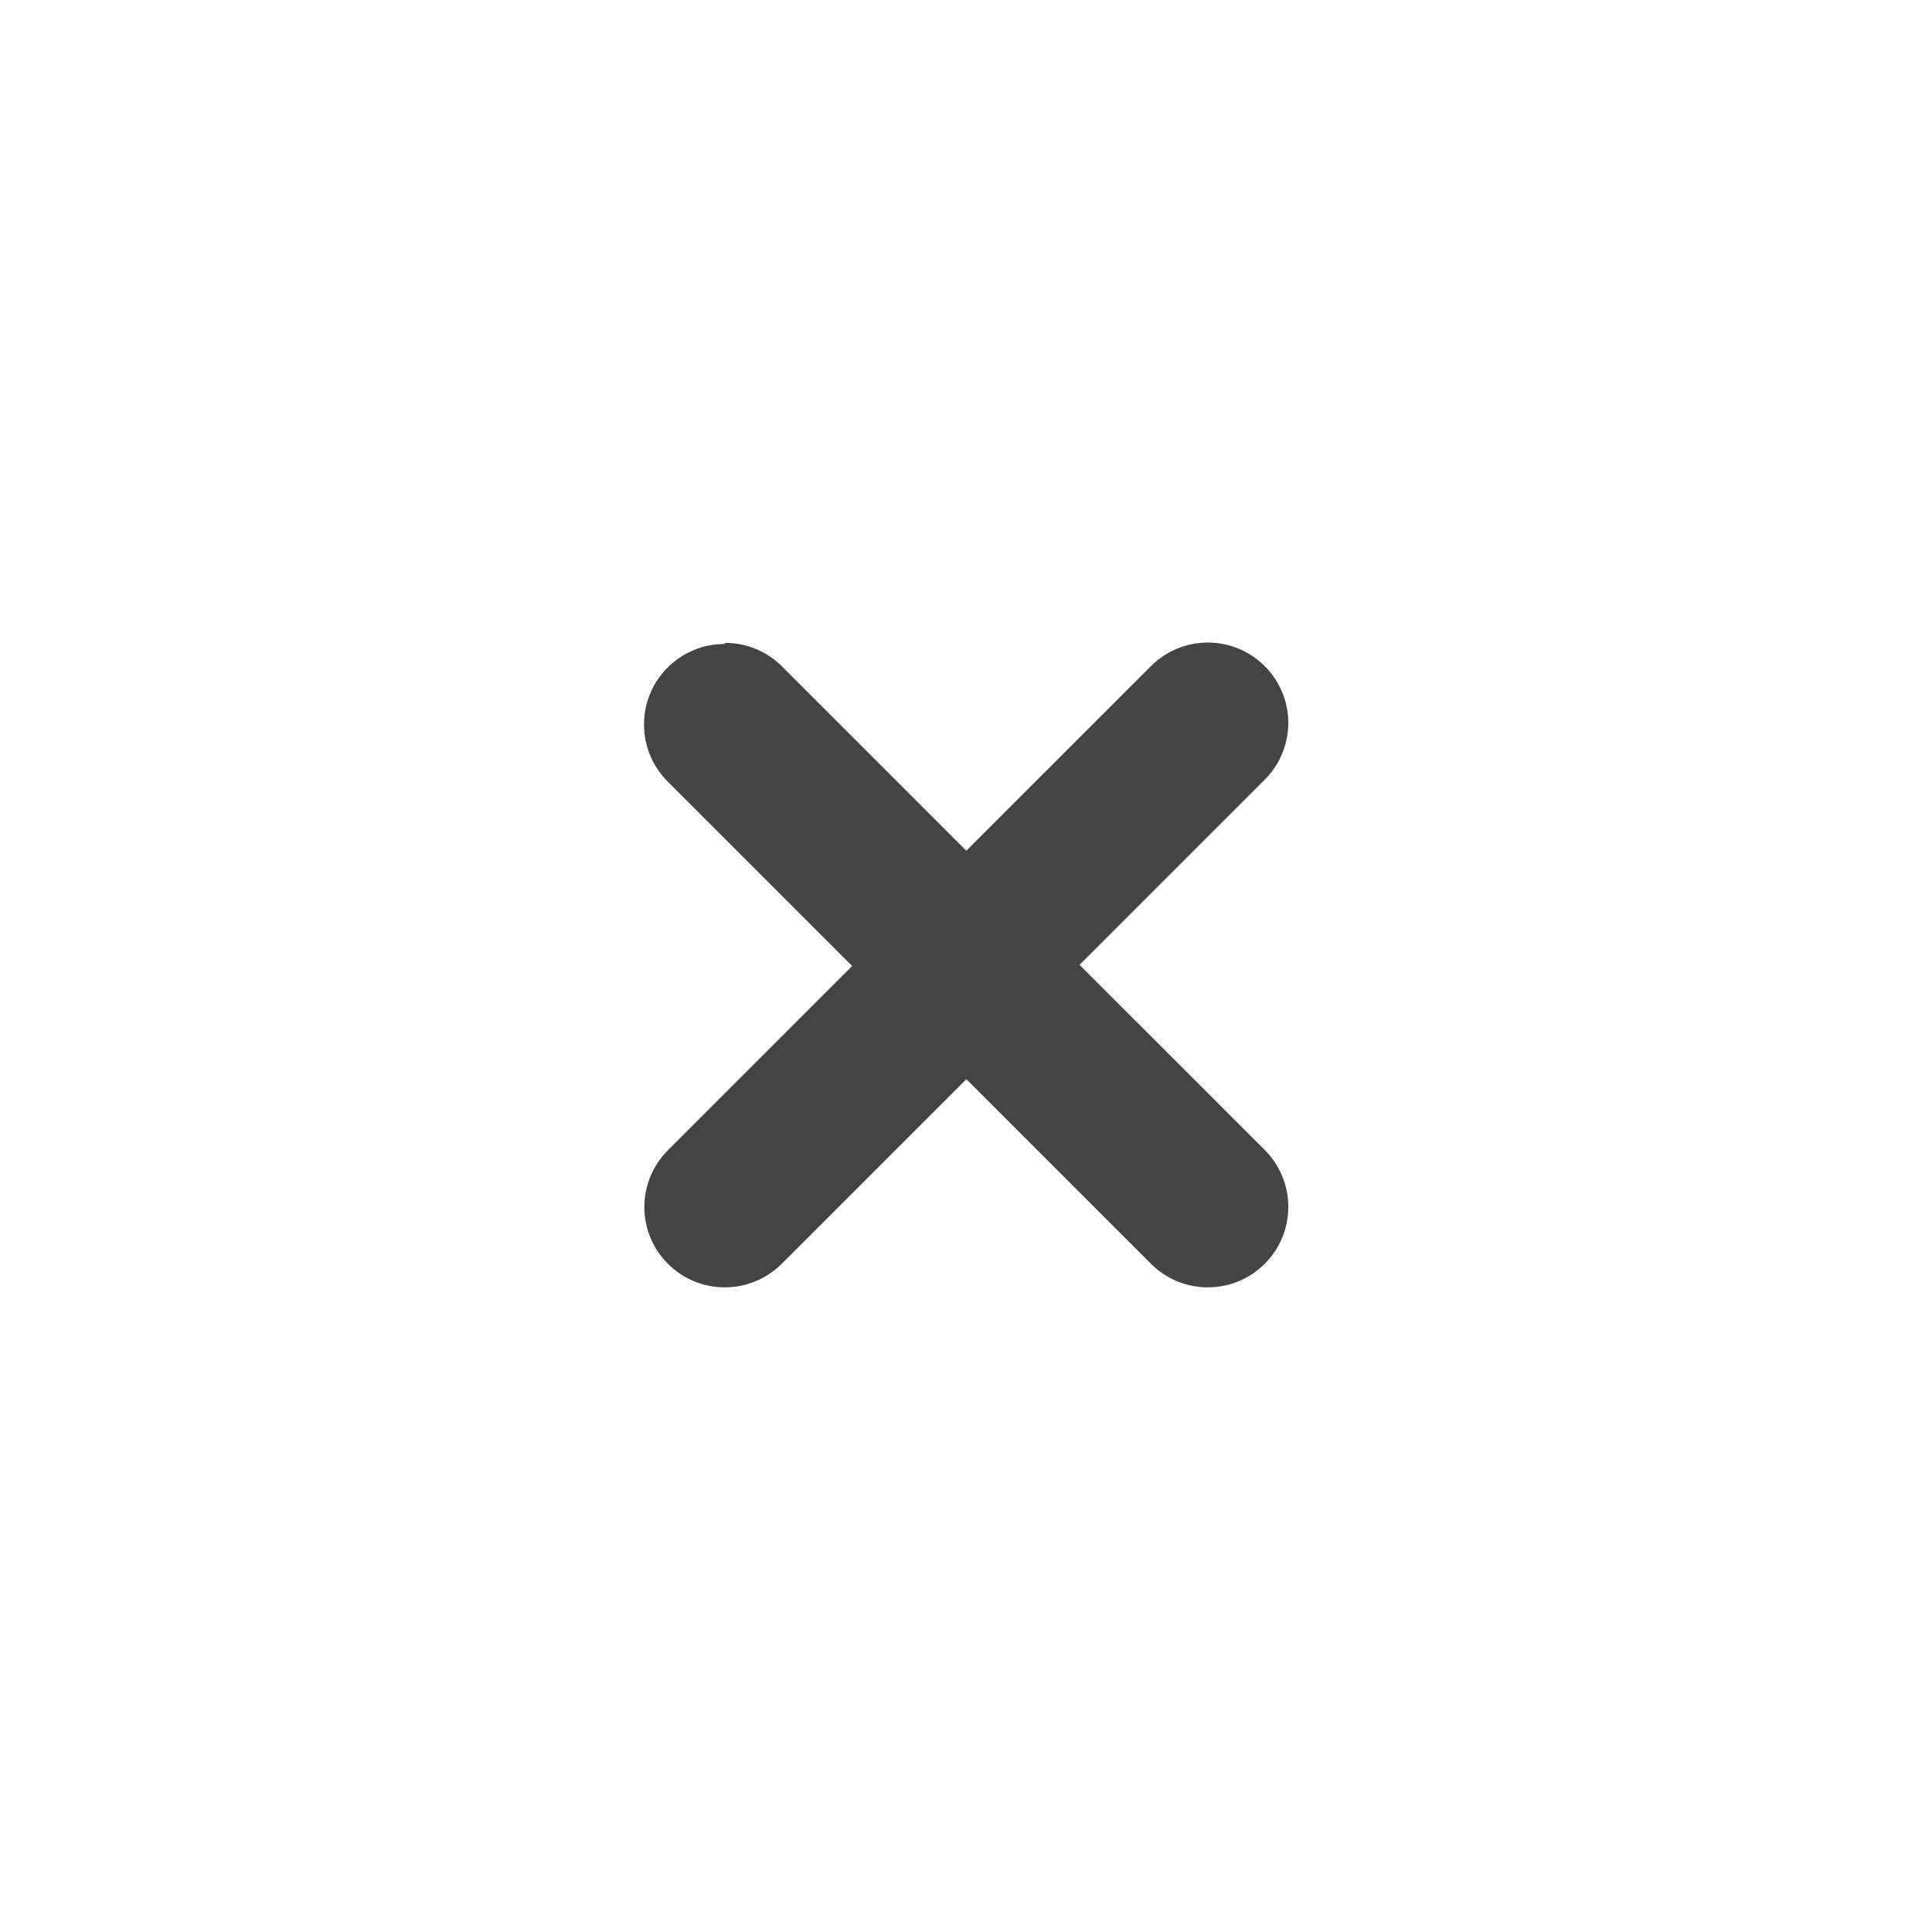
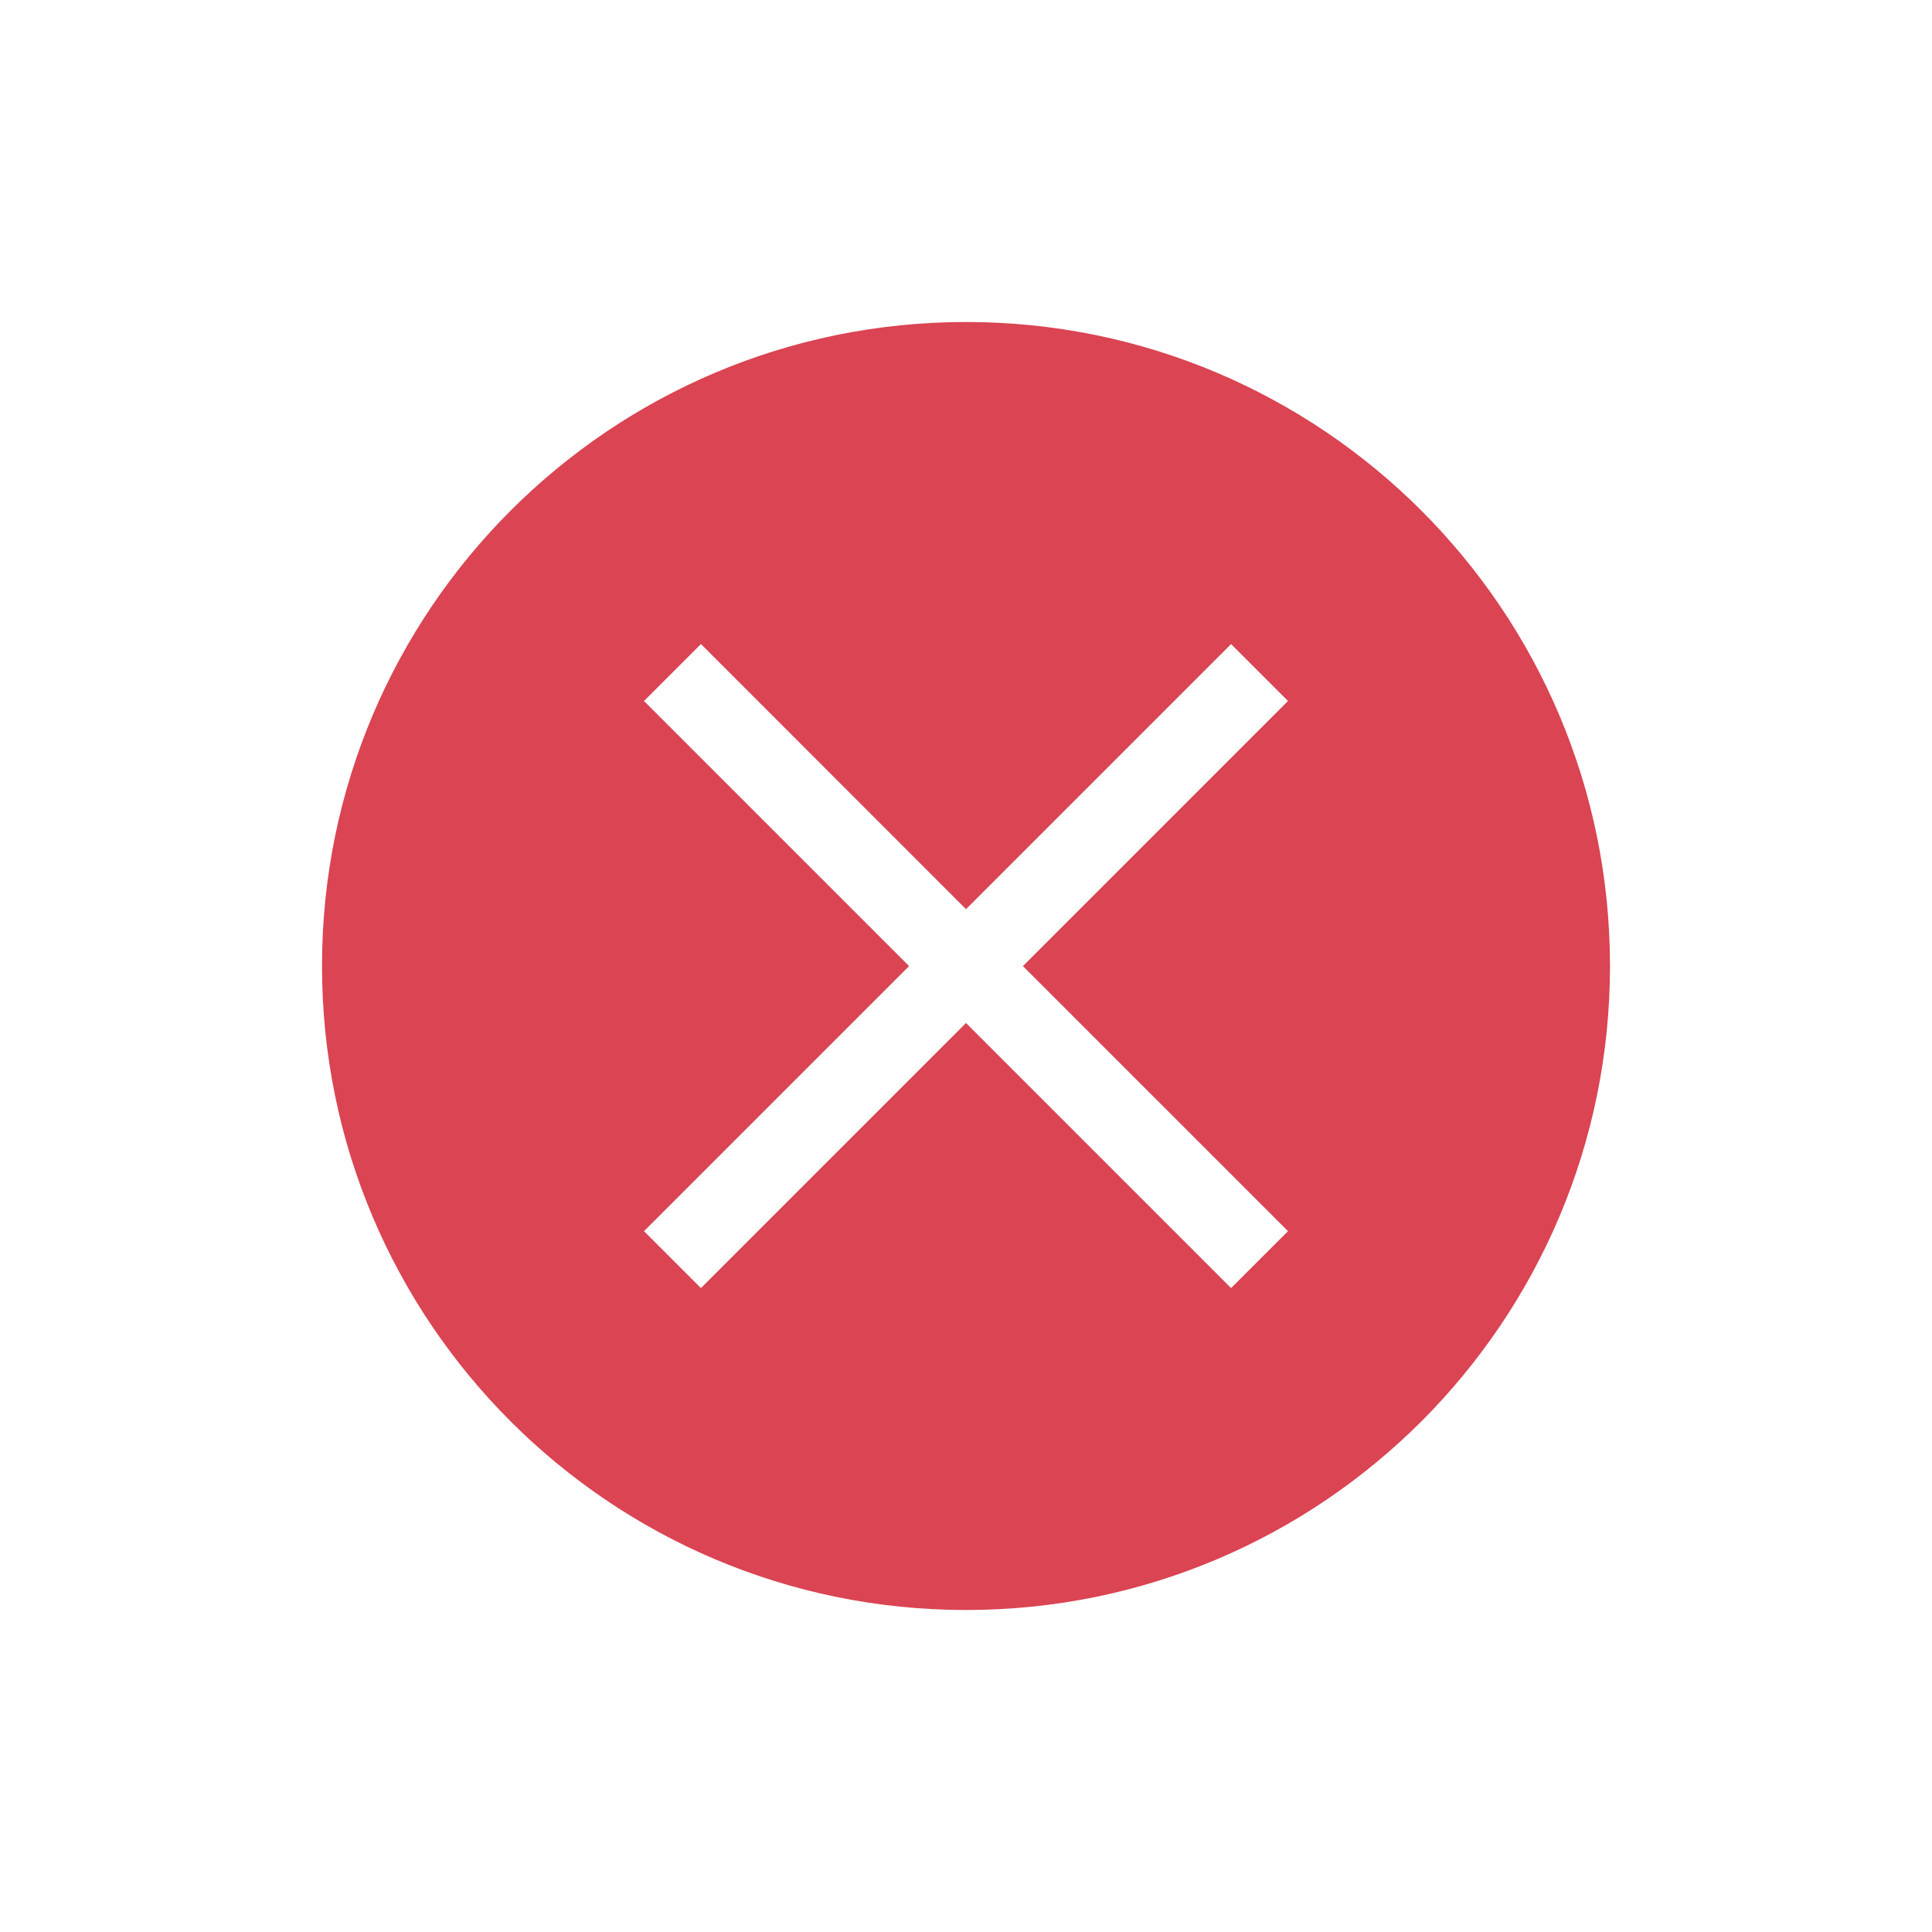
- <svg xmlns="http://www.w3.org/2000/svg" width="24" height="24" viewBox="0 0 24 24">
-   <defs>
-     <style id="current-color-scheme" type="text/css">
-    .ColorScheme-Text { color:#444444; } .ColorScheme-Highlight { color:#5294e2; }
-   </style>
-   </defs>
-   <path style="fill:currentColor" class="ColorScheme-Text" d="M 11.004 3.982 A 1 1 0 0 0 10.297 4.275 L 8.004 6.568 L 5.721 4.285 A 1 1 0 0 0 5.711 4.275 A 1 1 0 0 0 5.01 3.986 L 5 4 A 1 1 0 0 0 4 5 A 1 1 0 0 0 4.293 5.707 L 6.586 8 L 4.293 10.293 A 1 1 0 0 0 4.004 10.992 A 1 1 0 0 0 5.004 11.992 A 1 1 0 0 0 5.711 11.699 L 8.004 9.406 L 10.287 11.689 A 1 1 0 0 0 11.004 11.992 A 1 1 0 0 0 12.004 10.992 A 1 1 0 0 0 11.711 10.285 L 9.41 7.986 L 11.693 5.703 A 1 1 0 0 0 12.004 4.982 A 1 1 0 0 0 11.004 3.982 z" transform="translate(4 4)" />
+ <svg xmlns="http://www.w3.org/2000/svg" viewBox="0 0 24 24" width="24" height="24">
+   <style type="text/css" id="current-color-scheme">
+         .ColorScheme-NegativeText {
+             color:#da4453;
+         }
+     </style>
+   <g transform="translate(1,1)">
+     <path d="M11 3a8 8 0 0 0-8 8 8 8 0 0 0 8 8 8 8 0 0 0 8-8 8 8 0 0 0-8-8M7.707 7L11 10.294l3.293-3.293.707.707-3.293 3.293L15 14.294l-.707.707L11 11.708l-3.293 3.293L7 14.294l3.293-3.293L7 7.708l.707-.707" class="ColorScheme-NegativeText" fill="currentColor" />
+   </g>
</svg>
